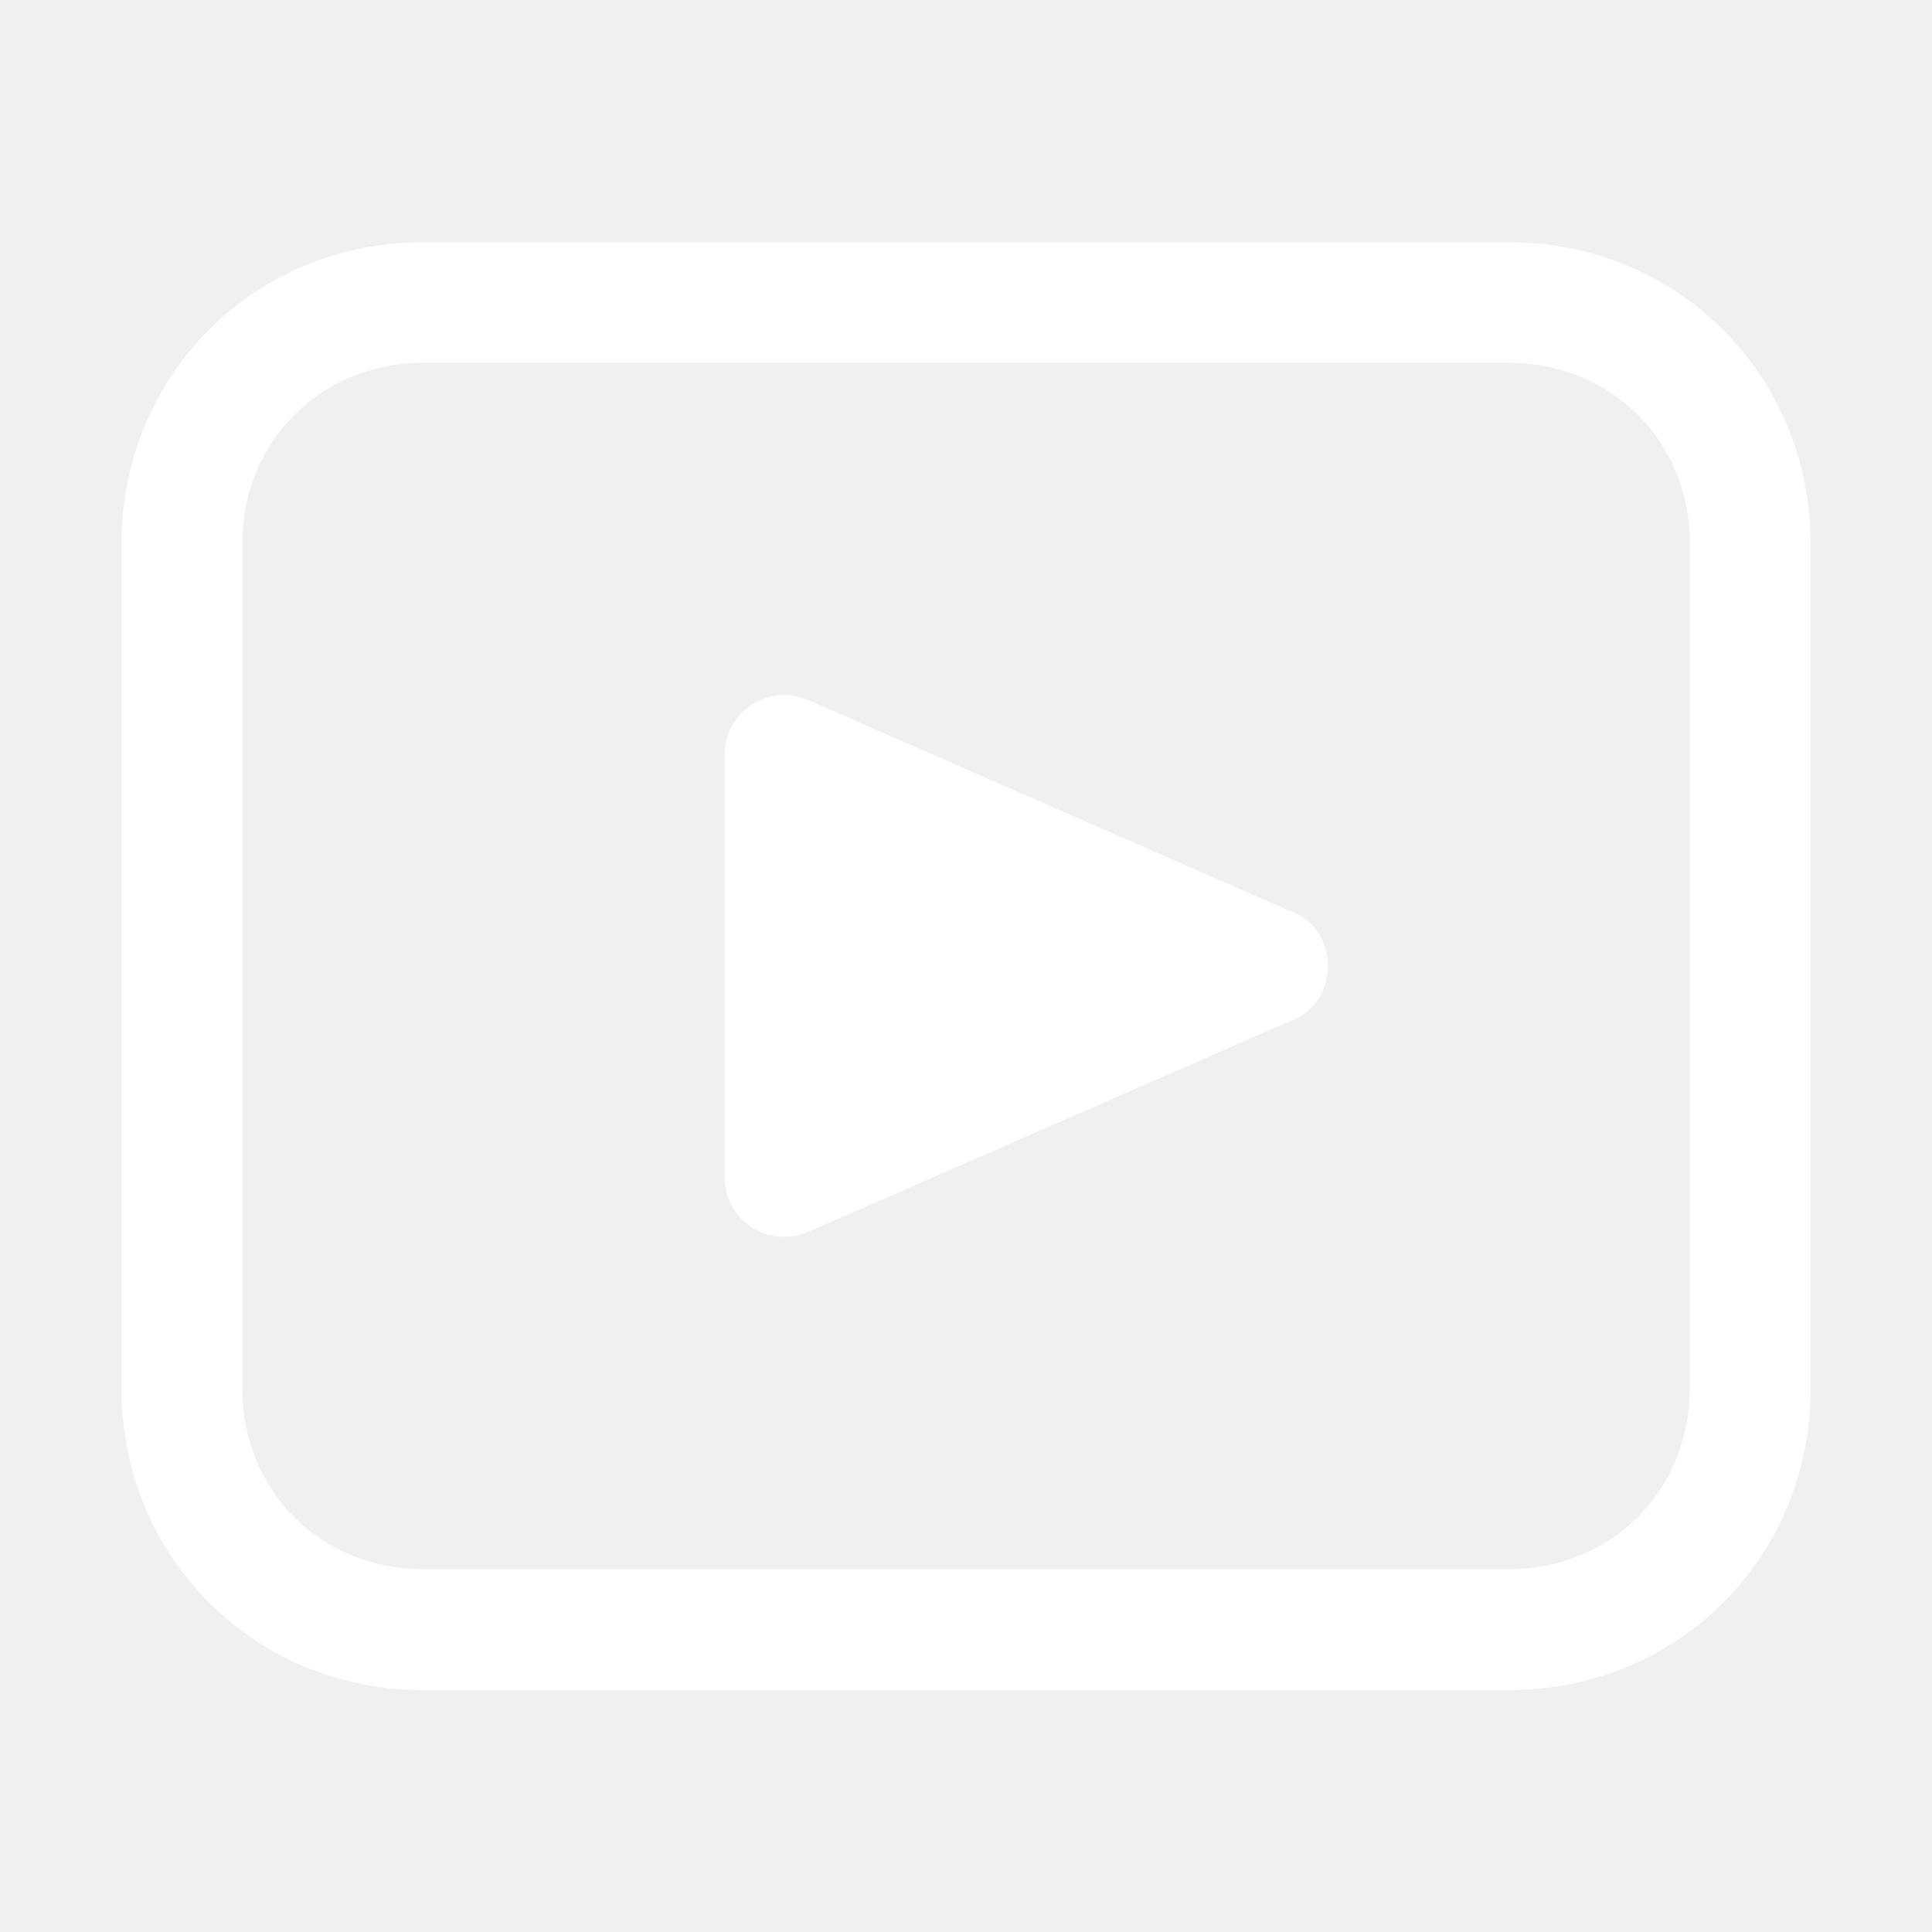
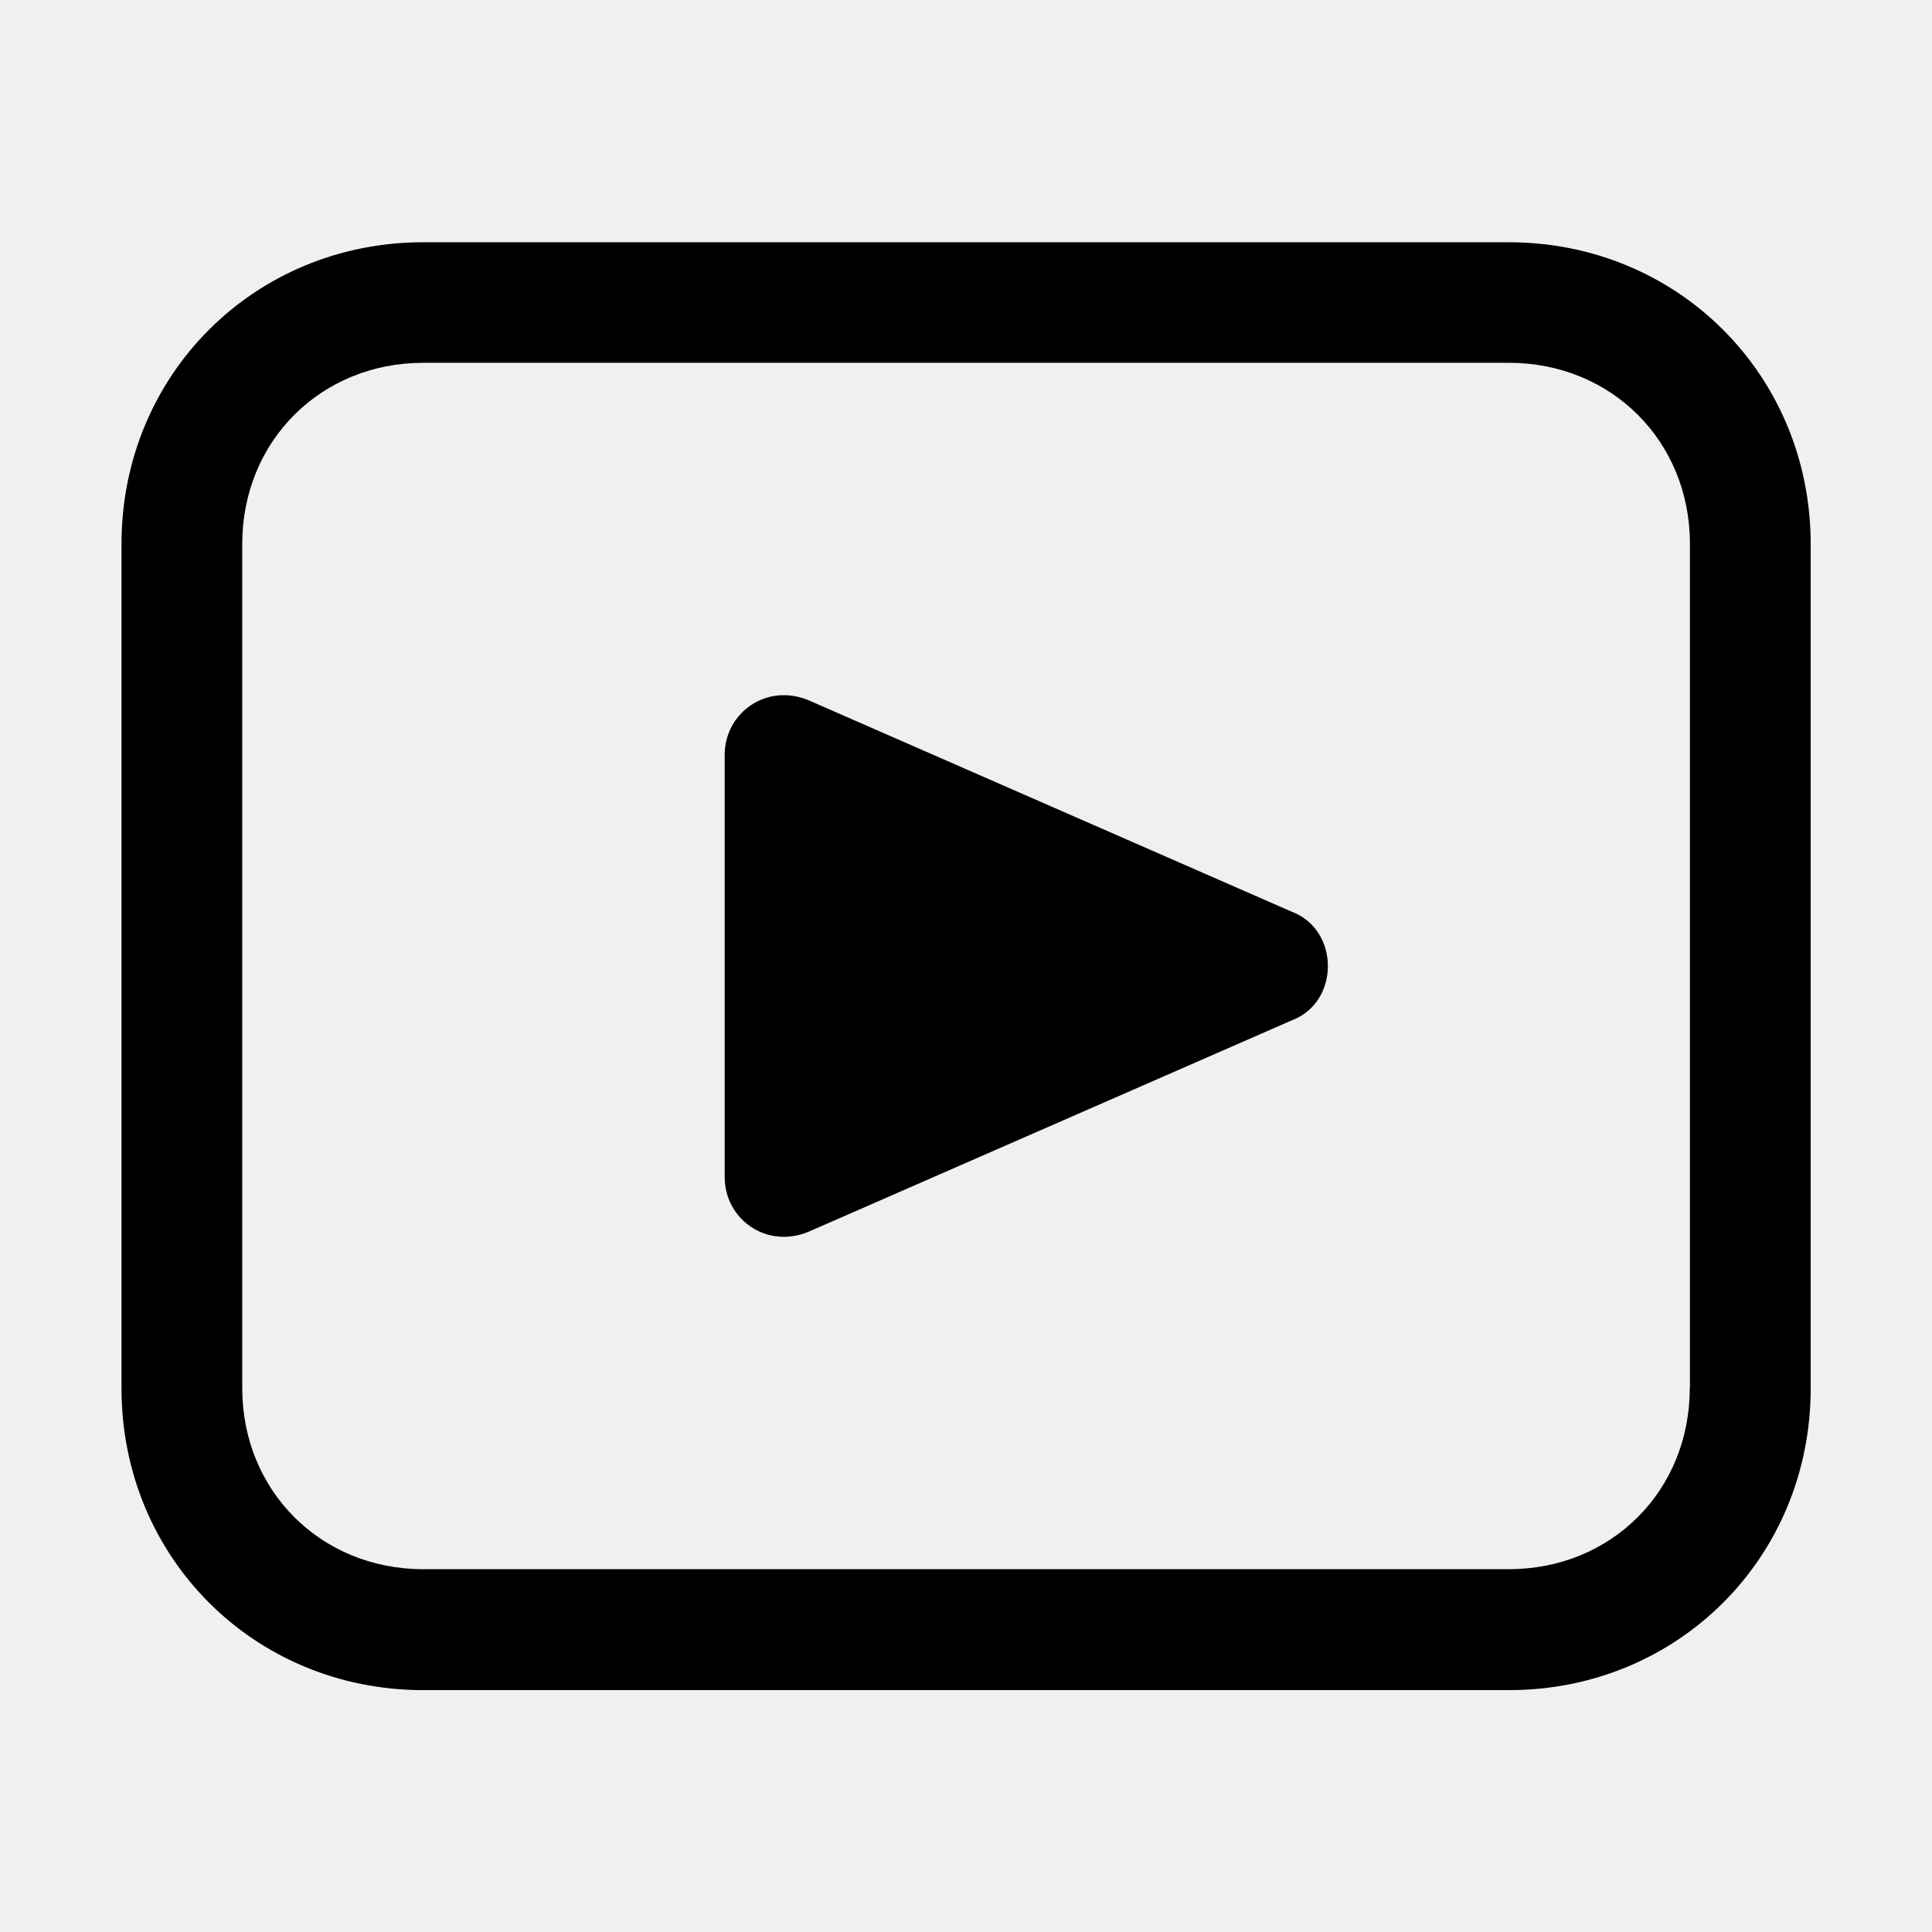
<svg xmlns="http://www.w3.org/2000/svg" t="1695455761297" class="icon" viewBox="0 0 1024 1024" version="1.1" p-id="4259" width="16" height="16">
-   <path d="M799.7 128.4H224.3c-89.5 0-159.9 70.3-159.9 159.9v447.6c0 89.5 70.3 159.9 159.9 159.9h575.5c89.5 0 159.9-70.3 159.9-159.9V288.2c-0.1-89.5-70.5-159.8-160-159.8z m95.9 607.4c0 54.4-41.6 95.9-95.9 95.9H224.3c-54.3 0-95.9-41.6-95.9-95.9V288.2c0-54.3 41.6-95.9 95.9-95.9h575.5c54.3 0 95.9 41.6 95.9 95.9v447.6z m0 0" p-id="4260" fill="#ffffff" />
-   <path d="M684.6 483.2L428.9 371.3c-22.4-9.6-44.8 6.4-44.8 28.8v223.8c0 22.4 22.4 38.4 44.8 28.8l255.8-111.9c25.5-9.6 25.5-48-0.1-57.6z m0 0" p-id="4261" fill="#ffffff" />
+   <path d="M799.7 128.4H224.3c-89.5 0-159.9 70.3-159.9 159.9v447.6c0 89.5 70.3 159.9 159.9 159.9h575.5c89.5 0 159.9-70.3 159.9-159.9V288.2c-0.1-89.5-70.5-159.8-160-159.8z m95.9 607.4c0 54.4-41.6 95.9-95.9 95.9H224.3c-54.3 0-95.9-41.6-95.9-95.9V288.2c0-54.3 41.6-95.9 95.9-95.9h575.5c54.3 0 95.9 41.6 95.9 95.9v447.6z m0 0" p-id="4260" />
+   <path d="M684.6 483.2L428.9 371.3c-22.4-9.6-44.8 6.4-44.8 28.8v223.8c0 22.4 22.4 38.4 44.8 28.8l255.8-111.9c25.5-9.6 25.5-48-0.1-57.6z m0 0" p-id="4261" />
</svg>
